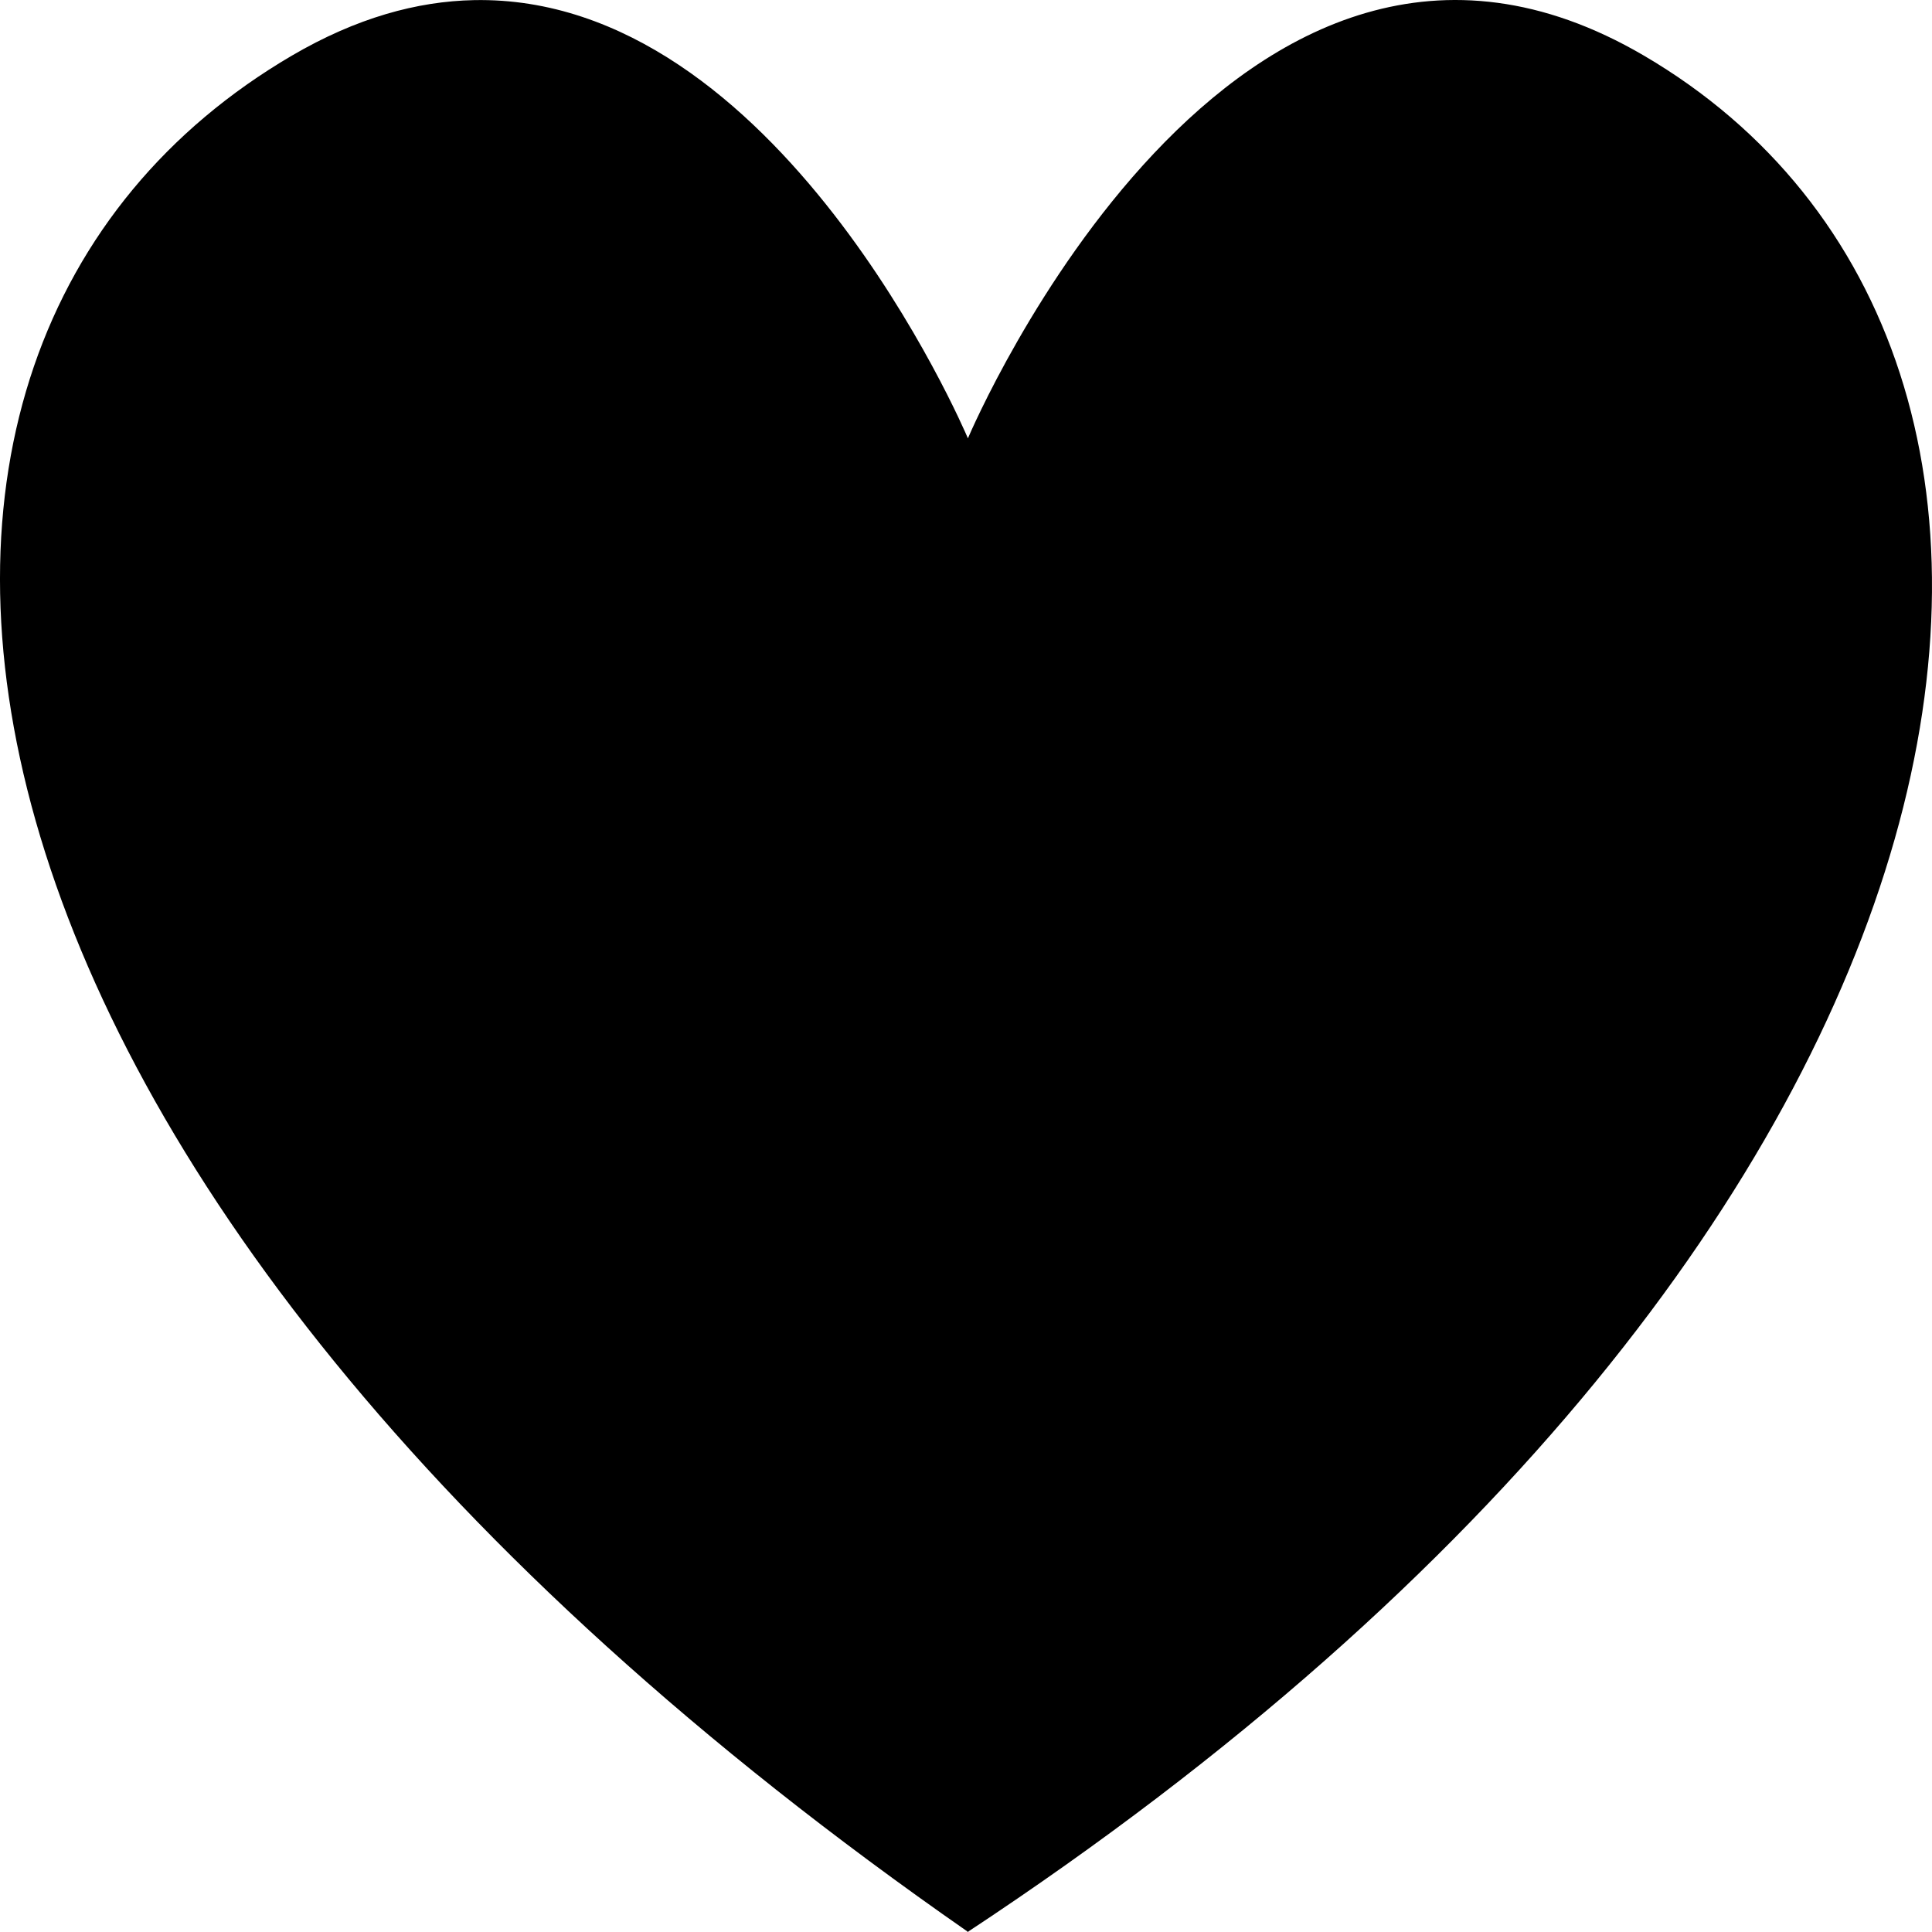
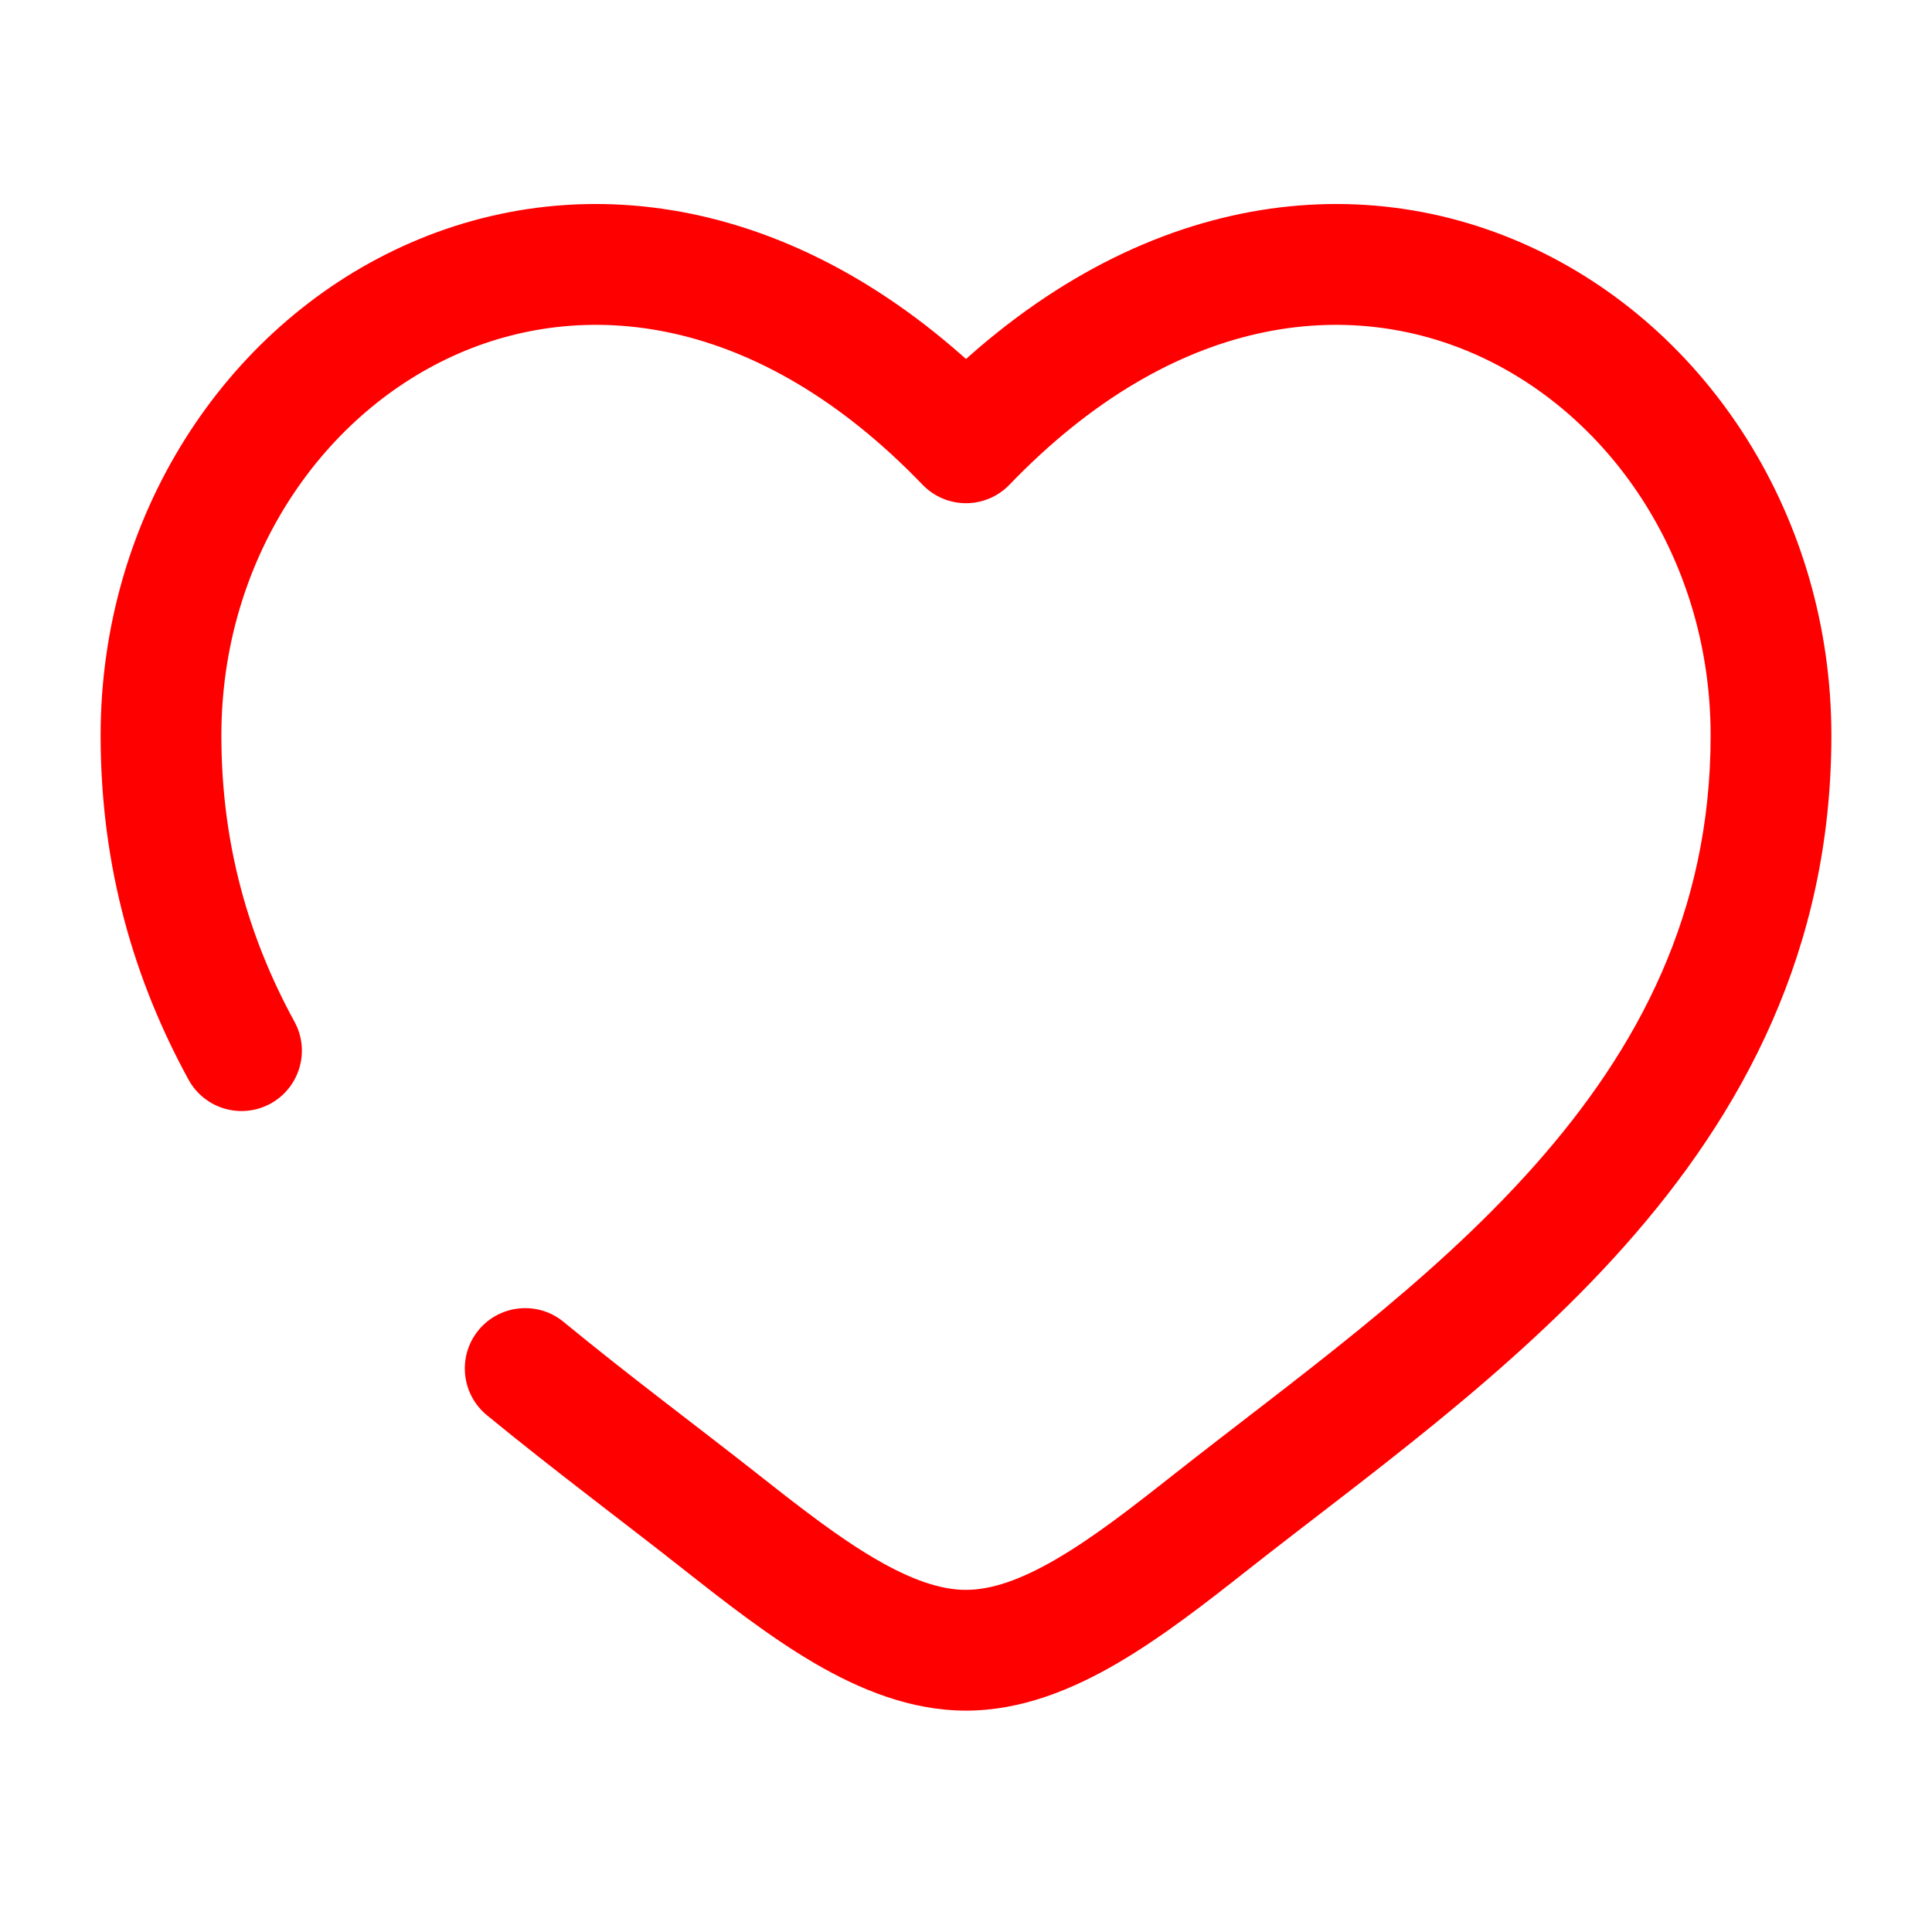
- <svg xmlns="http://www.w3.org/2000/svg" width="400" height="400" viewBox="0 0 400 400" id="svg2" version="1.1">
-   <defs id="defs4" />
-   <g id="layer1" transform="translate(0,-652.3622)">
-     <path style="fill:#000000;fill-rule:evenodd;stroke:none;stroke-width:1px;stroke-linecap:butt;stroke-linejoin:miter;stroke-opacity:1" d="m 98.133,652.387 c -11.755,0.234 -24.353,3.672 -37.705,11.493 -103.624,60.703 -84.453,232.334 139.886,388.389 l 0,0.093 c 0.027,-0.016 0.053,-0.032 0.081,-0.048 0.027,0.016 0.052,0.032 0.079,0.048 l 0,-0.093 c 221.319,-145.954 243.512,-327.686 139.888,-388.389 -84.781,-49.665 -139.118,77.237 -139.967,79.234 -0.712,-1.675 -39.375,-91.98 -102.262,-90.727 z" id="path23380" />
+ <svg xmlns="http://www.w3.org/2000/svg" width="800px" height="800px" viewBox="0 0 24 24" fill="none">
+   <g id="SVGRepo_bgCarrier" stroke-width="0" />
+   <g id="SVGRepo_tracerCarrier" stroke-linecap="round" stroke-linejoin="round" />
+   <g id="SVGRepo_iconCarrier">
+     <path d="M8.962 18.911L9.426 18.322L8.962 18.911ZM12 5.501L11.46 6.021C11.601 6.168 11.796 6.251 12 6.251C12.204 6.251 12.399 6.168 12.54 6.021L12 5.501ZM15.038 18.911L15.503 19.5L15.038 18.911ZM7.001 16.421C6.681 16.158 6.208 16.204 5.945 16.523C5.682 16.843 5.728 17.316 6.047 17.579L7.001 16.421ZM2.342 13.412C2.541 13.775 2.996 13.908 3.36 13.71C3.723 13.511 3.857 13.055 3.658 12.692L2.342 13.412ZM2.75 9.137C2.75 6.986 3.965 5.183 5.624 4.424C7.236 3.687 9.402 3.883 11.46 6.021L12.54 4.981C10.098 2.444 7.264 2.025 5.001 3.06C2.785 4.073 1.25 6.425 1.25 9.137H2.75ZM8.497 19.5C9.01 19.904 9.56 20.334 10.117 20.66C10.674 20.985 11.31 21.25 12 21.25V19.75C11.69 19.75 11.326 19.629 10.874 19.365C10.421 19.101 9.952 18.737 9.426 18.322L8.497 19.5ZM15.503 19.5C16.929 18.375 18.753 17.087 20.183 15.476C21.64 13.836 22.75 11.803 22.75 9.137H21.25C21.25 11.335 20.351 13.028 19.062 14.48C17.747 15.96 16.09 17.127 14.574 18.322L15.503 19.5ZM22.75 9.137C22.75 6.425 21.215 4.073 18.999 3.06C16.736 2.025 13.902 2.444 11.46 4.981L12.54 6.021C14.598 3.883 16.764 3.687 18.376 4.424C20.035 5.183 21.25 6.986 21.25 9.137H22.75ZM14.574 18.322C14.048 18.737 13.579 19.101 13.126 19.365C12.674 19.629 12.31 19.75 12 19.75V21.25C12.69 21.25 13.326 20.985 13.883 20.66C14.441 20.334 14.99 19.904 15.503 19.5L14.574 18.322ZM9.426 18.322C8.63 17.695 7.821 17.096 7.001 16.421L6.047 17.579C6.878 18.262 7.755 18.914 8.497 19.5L9.426 18.322ZM3.658 12.692C3.097 11.666 2.75 10.503 2.75 9.137H1.25C1.25 10.775 1.67 12.183 2.342 13.412L3.658 12.692Z" fill="#ff0000" />
  </g>
</svg>
